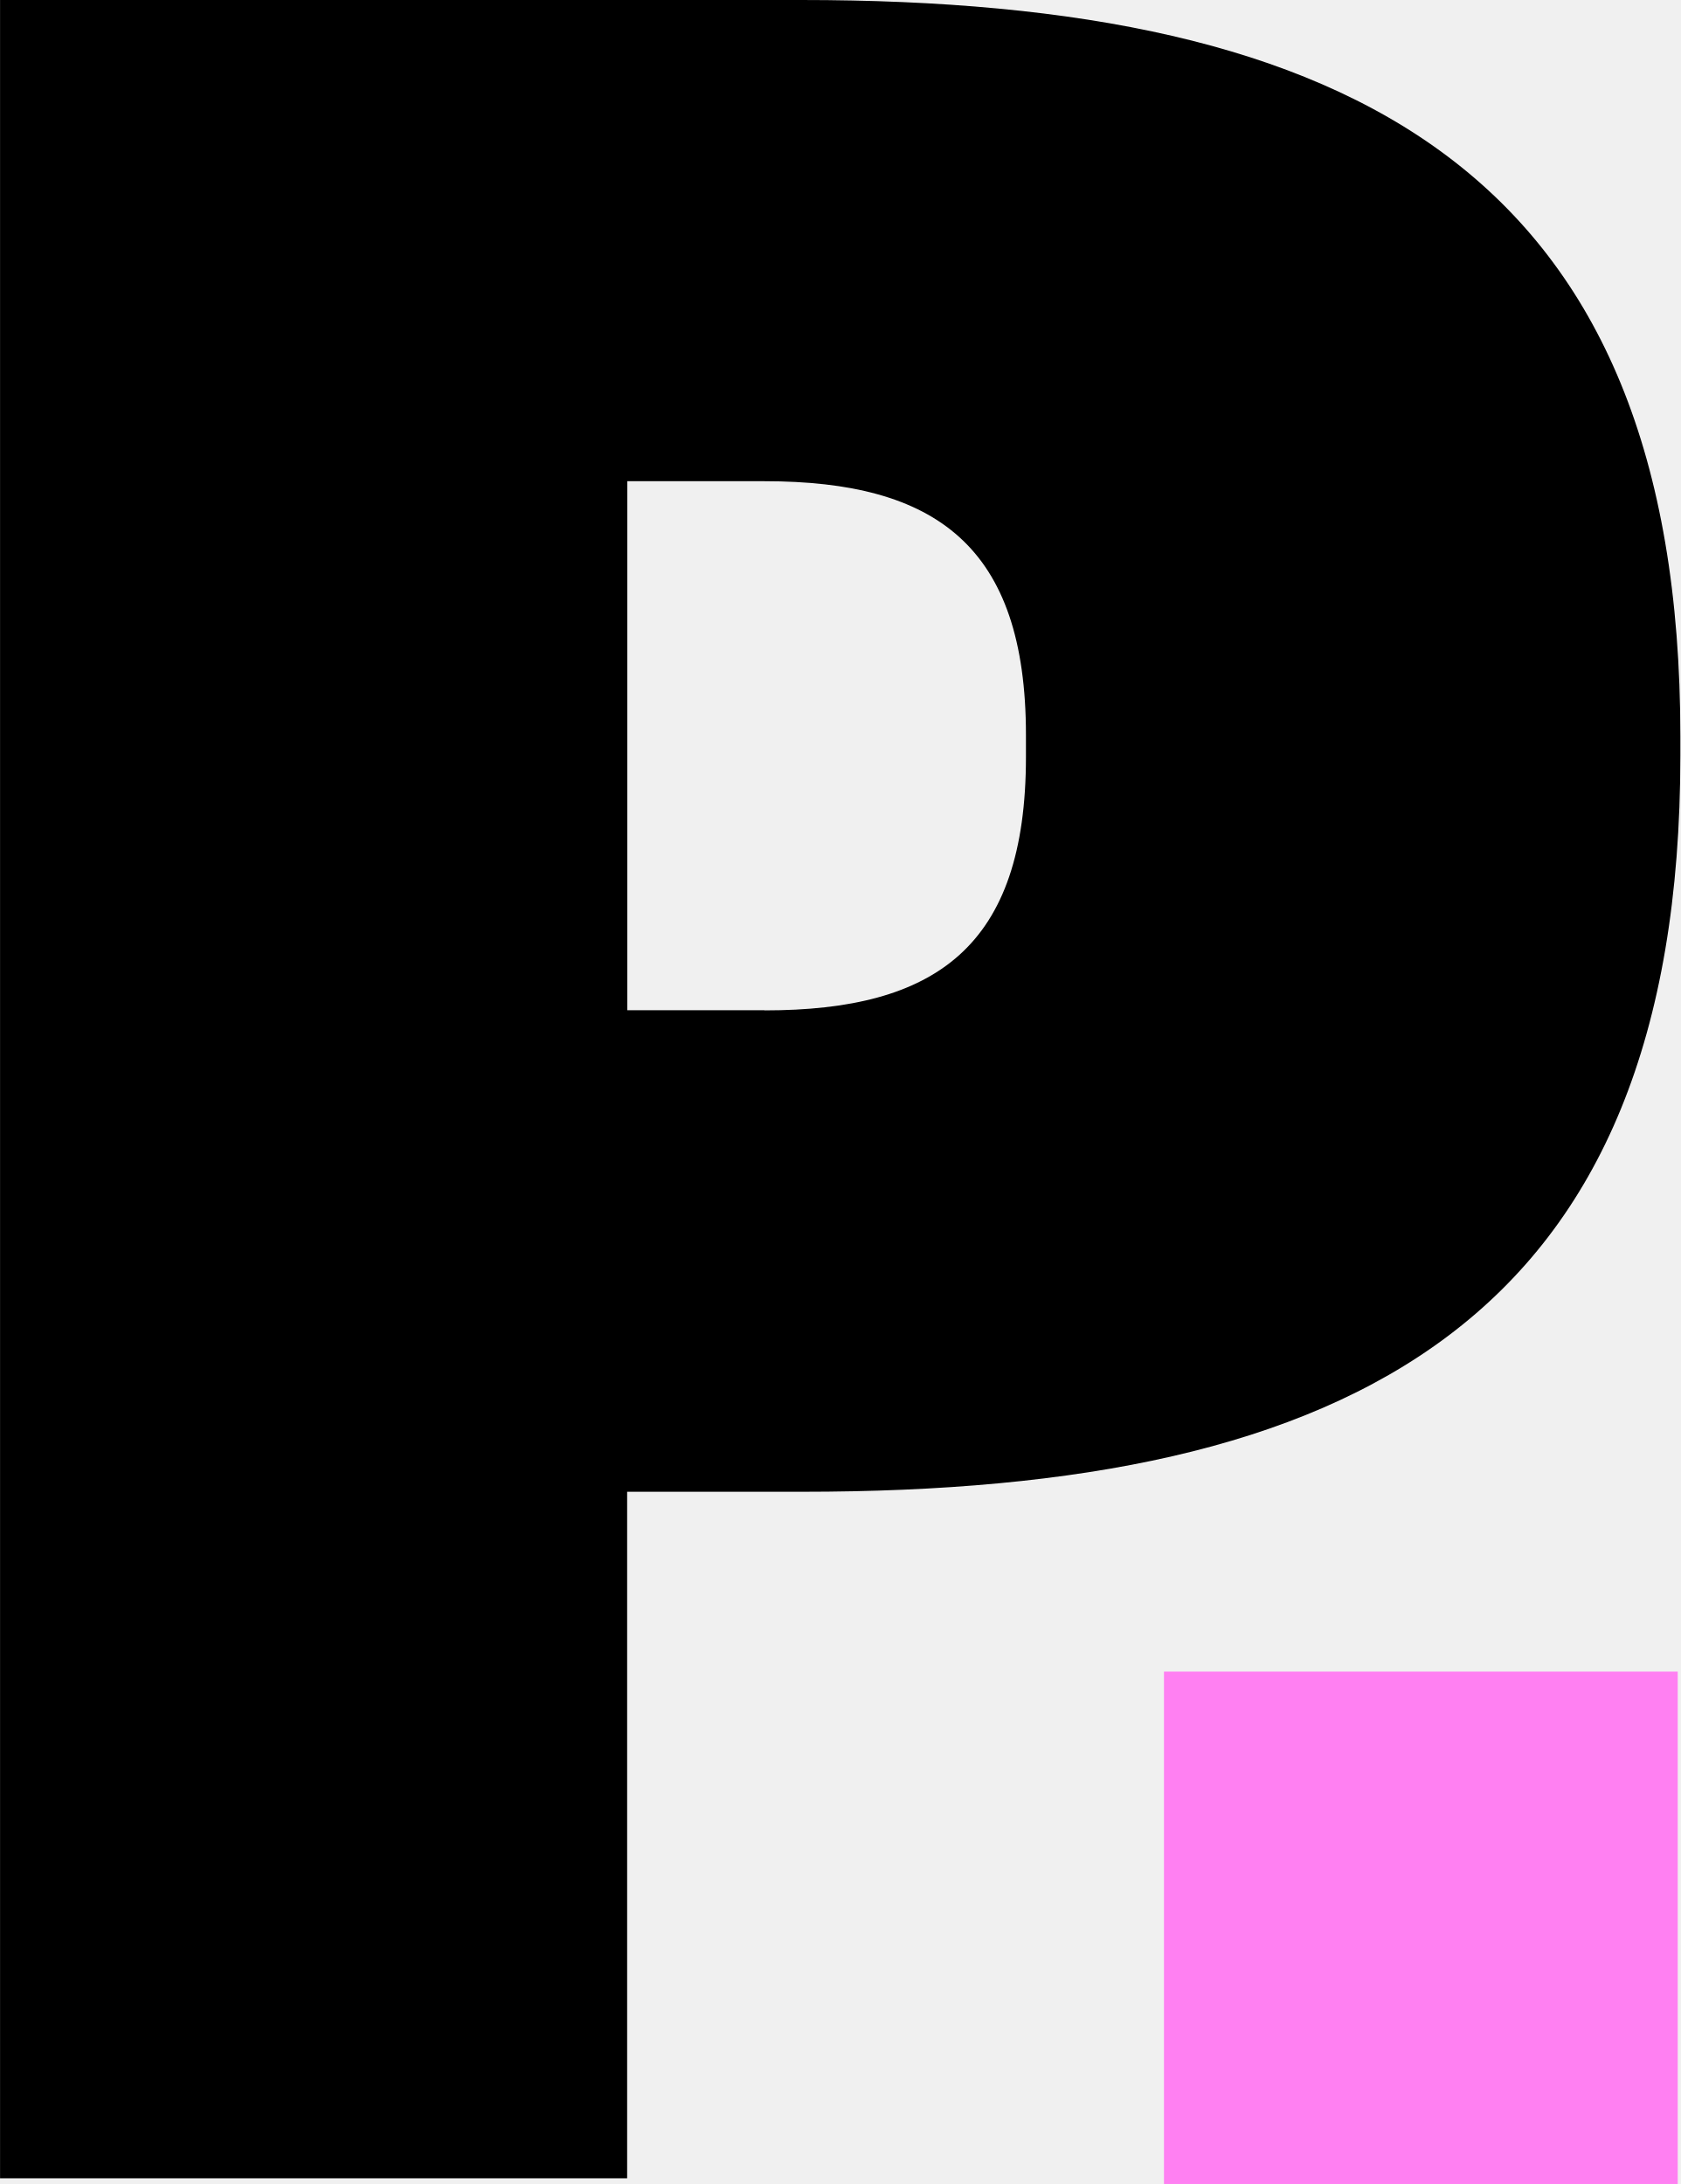
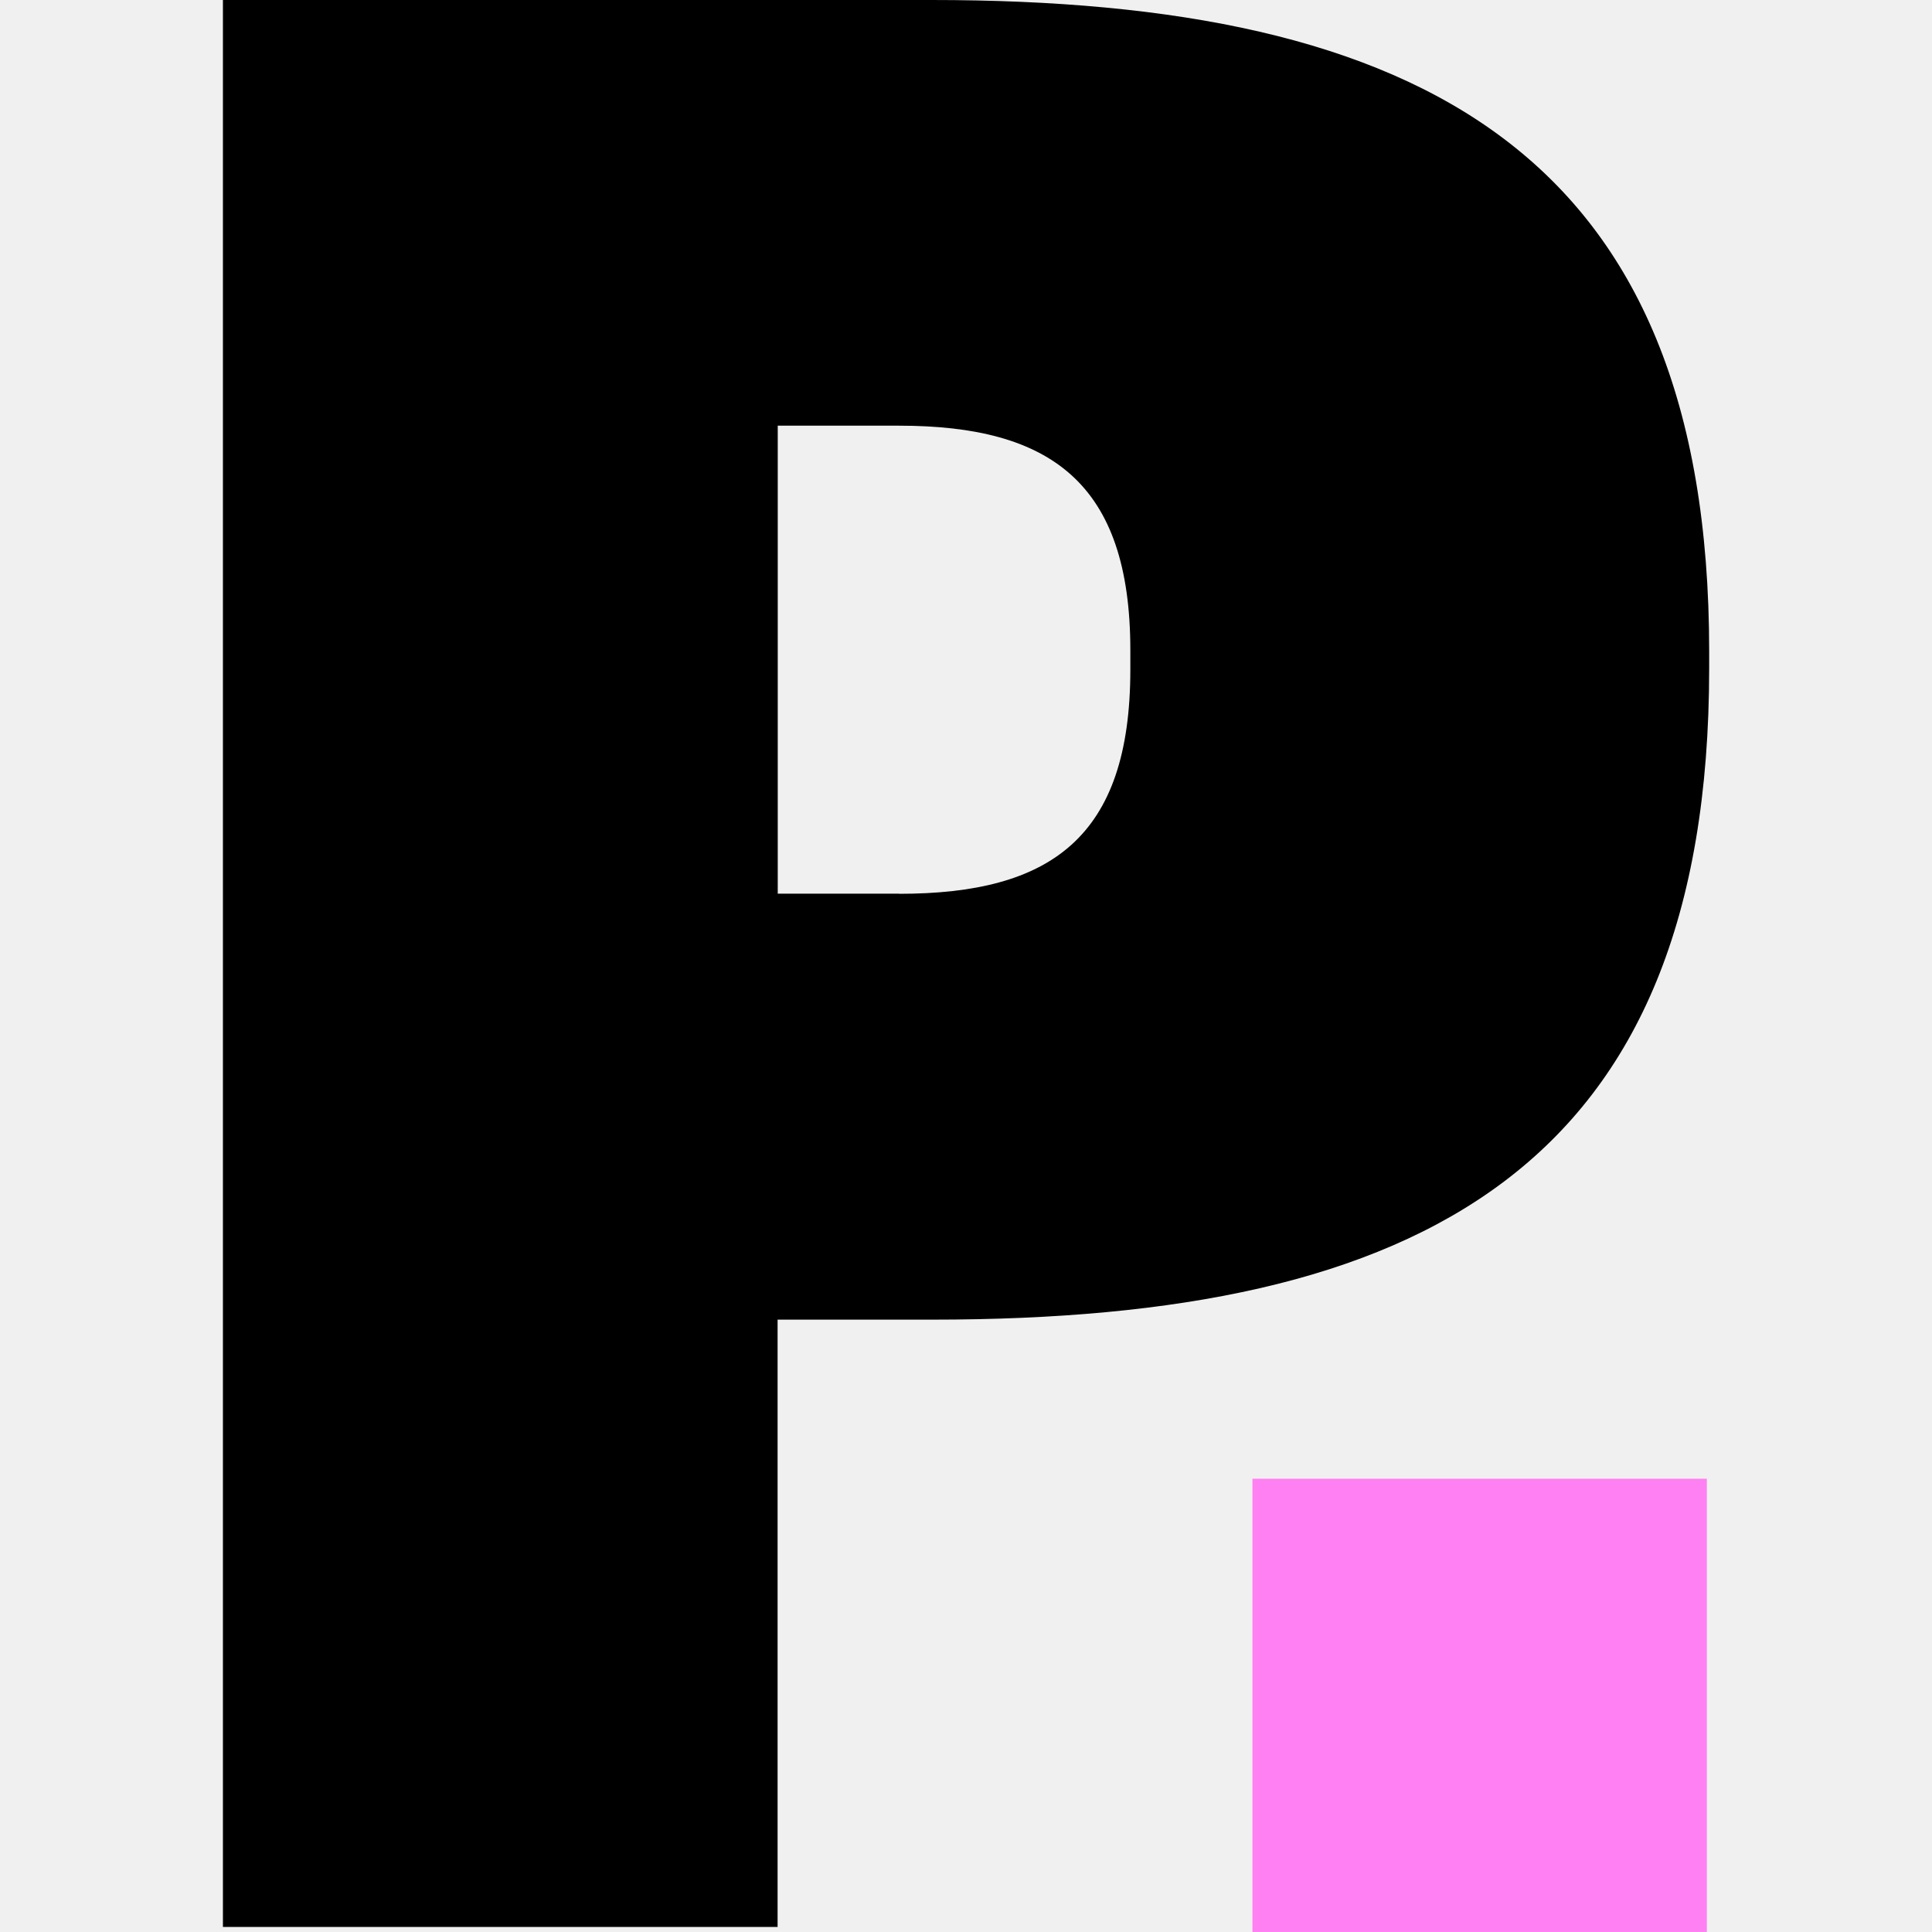
- <svg xmlns="http://www.w3.org/2000/svg" fill="none" viewBox="0.72 0 168.18 218.62">
+ <svg xmlns="http://www.w3.org/2000/svg" fill="none" viewBox="-24.5 0 218.62 218.62">
  <g clip-path="url(#clip0_261_120684)">
    <path d="M0.725 0H80.925C136.261 0 168.905 17.295 168.905 73.7V75.627C168.905 132.207 136.331 149.327 80.995 149.327H63.49V218.05H0.725V0ZM77.245 101.14C94.382 101.14 103.406 94.779 103.406 75.767V73.577C103.406 54.653 94.382 48.169 77.245 48.169H63.508V101.122H77.245V101.14Z" fill="black" />
    <path d="M117.222 167.329H168.642V218.618H117.222V167.329Z" fill="#FF80F2" />
  </g>
  <defs>
    <clipPath id="clip0_261_120684">
      <rect width="168.414" height="218.719" fill="white" transform="translate(0.724609)" />
    </clipPath>
  </defs>
</svg>
